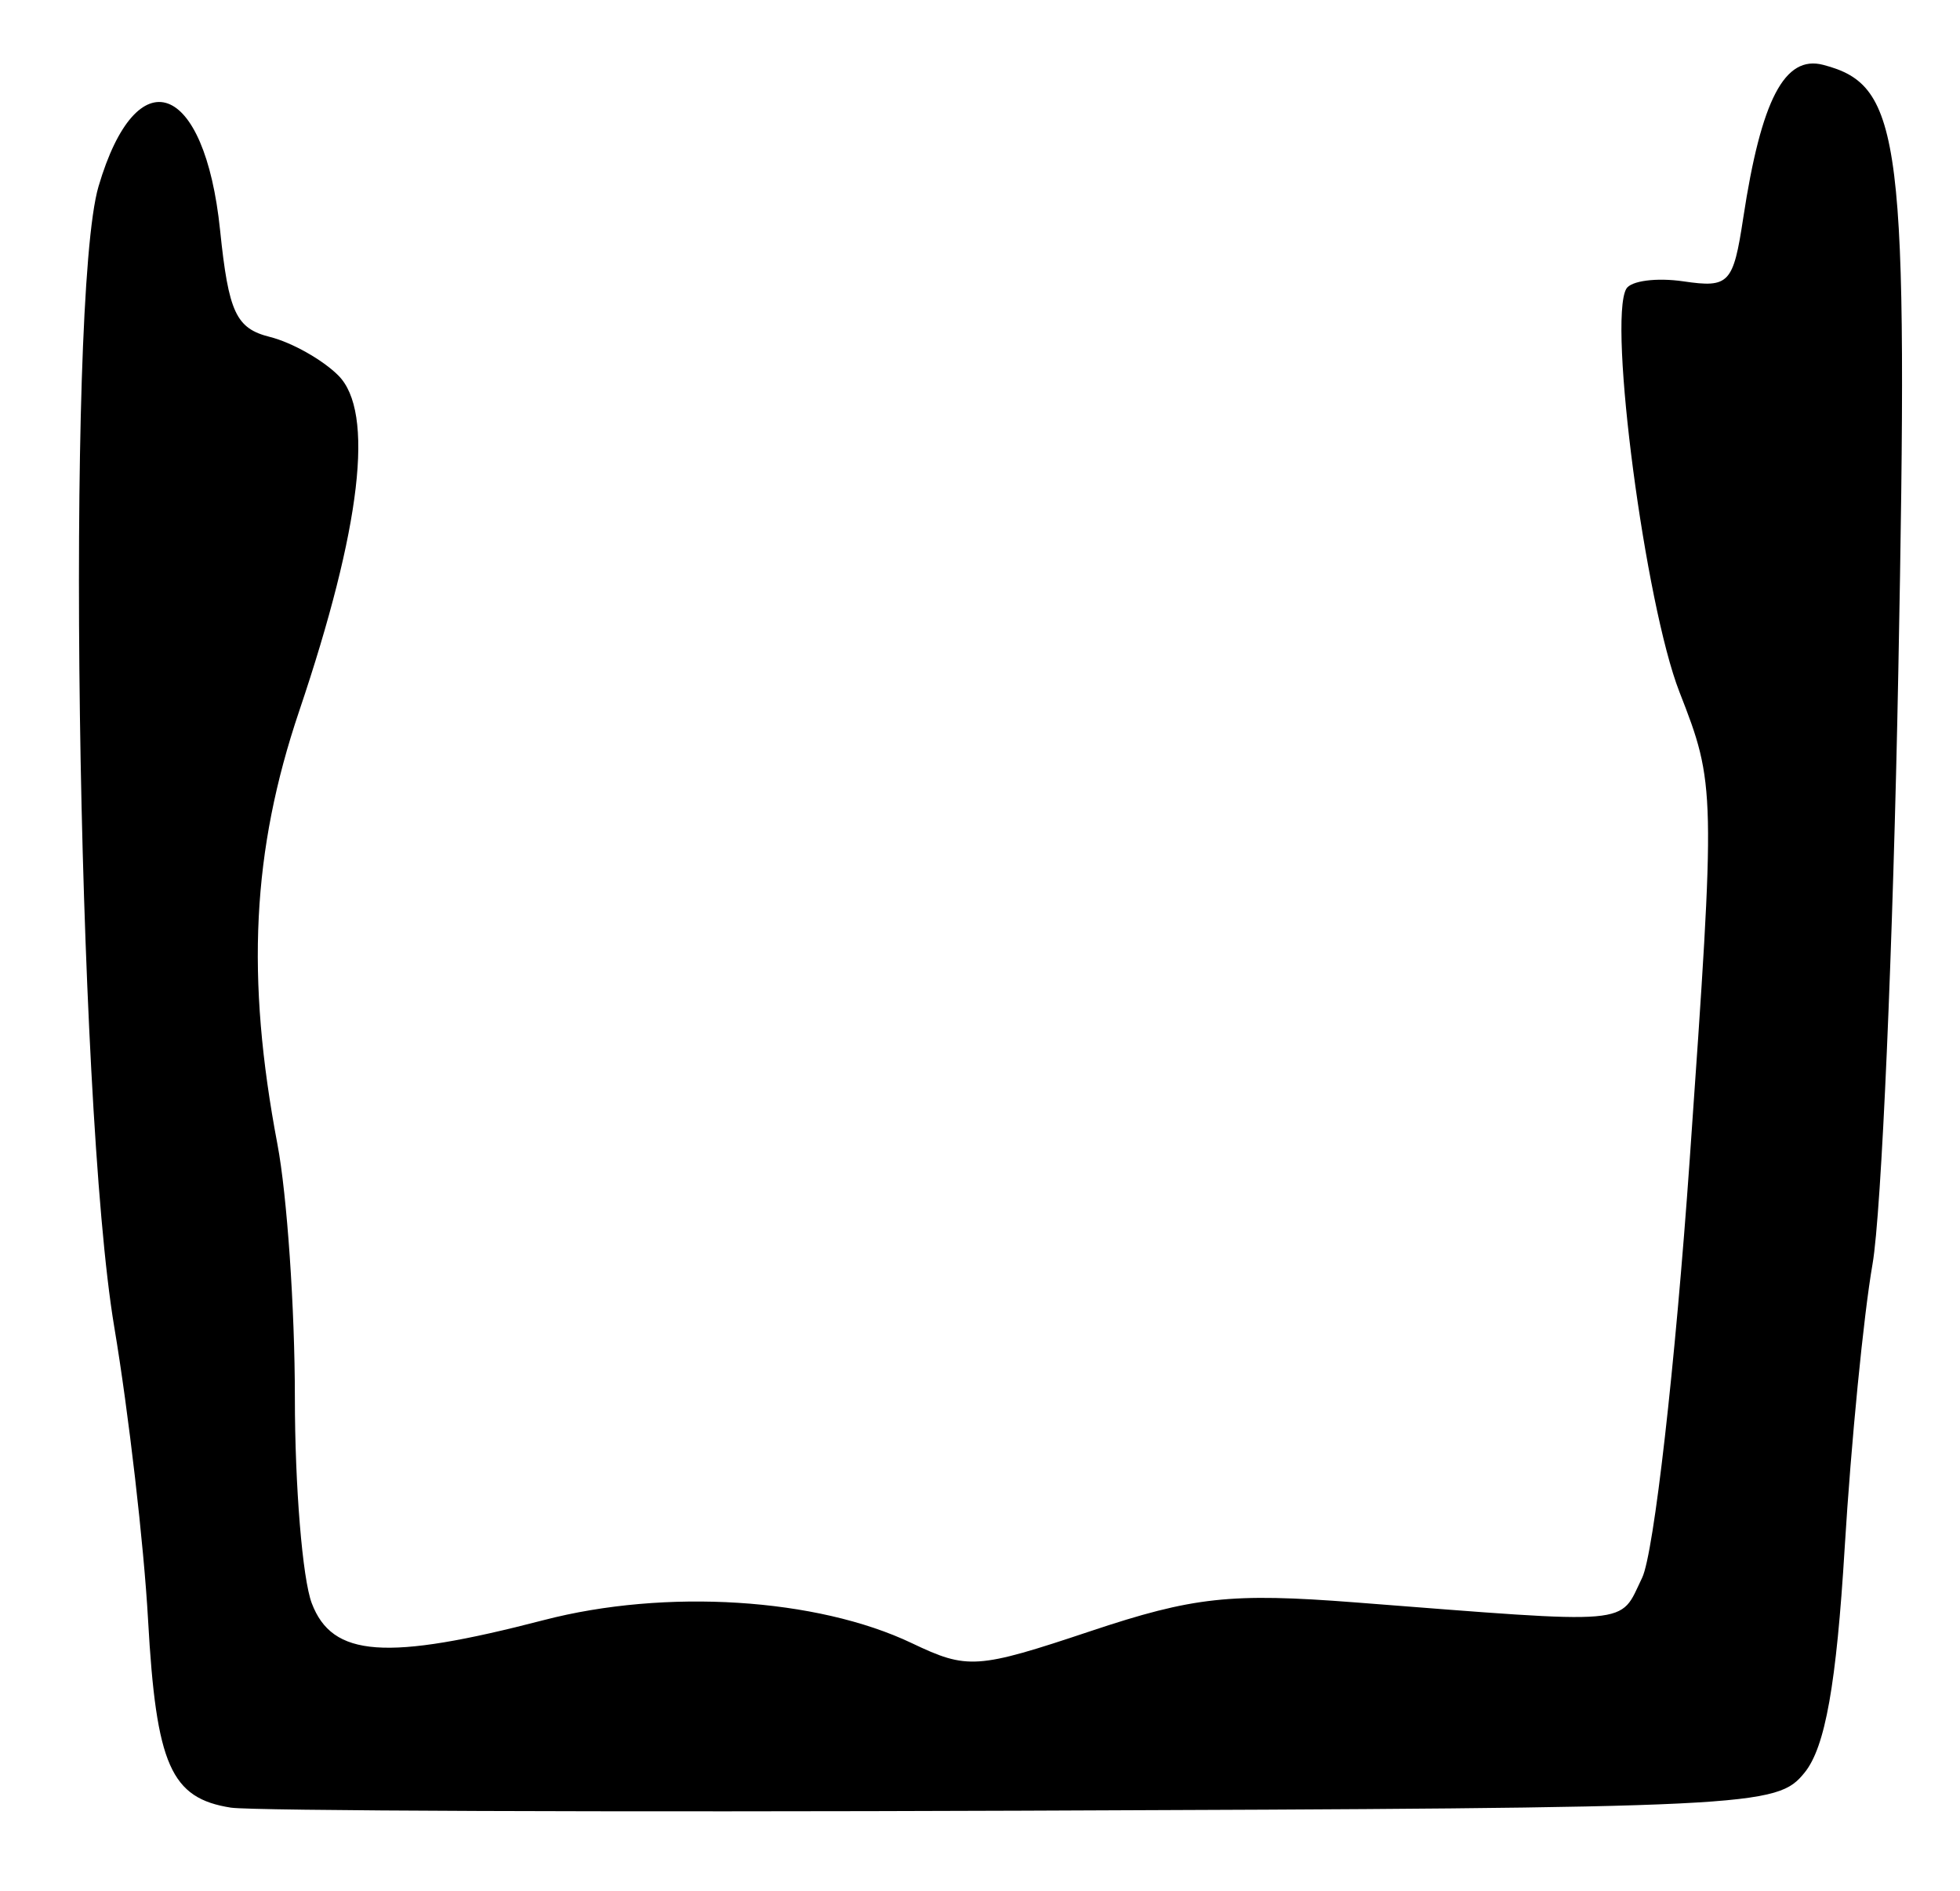
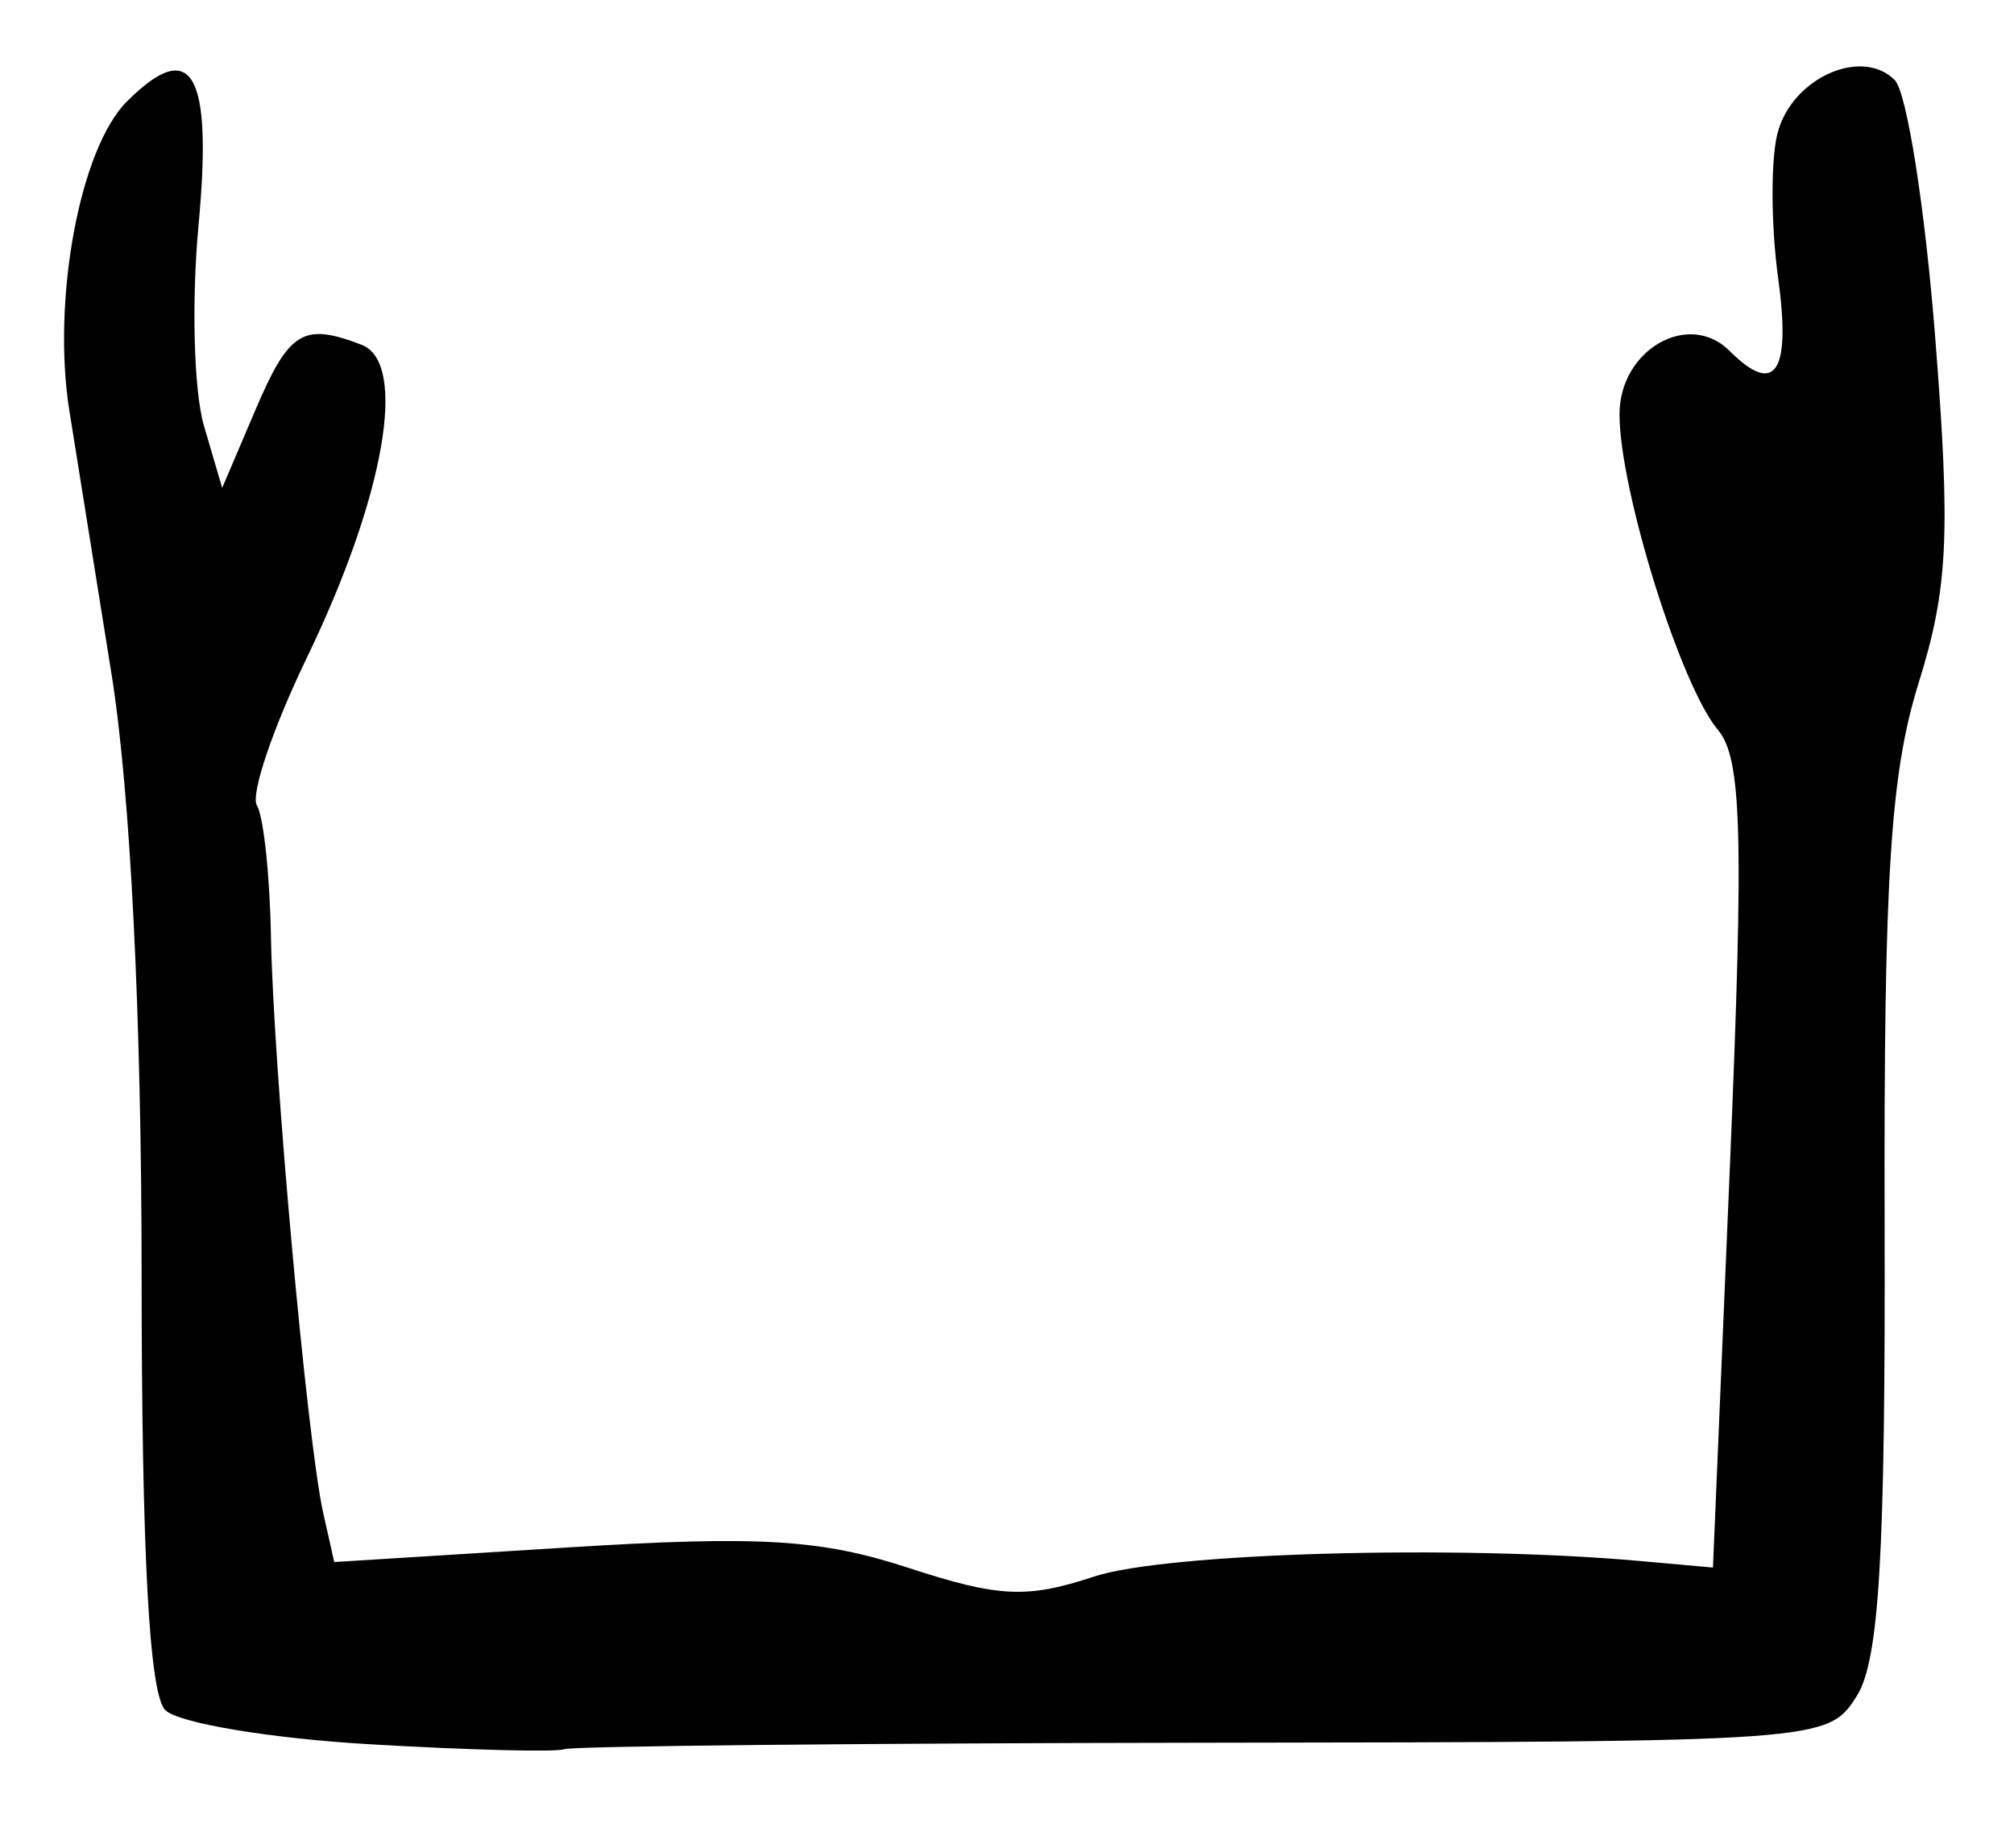
- <svg xmlns="http://www.w3.org/2000/svg" version="1.1" id="svg89" width="150.667" height="145.333" viewBox="0 0 150.667 145.333">
-   <defs id="defs93" />
-   <g id="g95">
-     <path style="fill:#000000;stroke-width:1.333" d="m 17.763,138.958 c -4.634,-0.72 -5.757,-3.262 -6.382,-14.447 C 11.059,118.73 9.889,108.6 8.782,102 5.89,84.747 5.037,22.953 7.573,14.333 10.514,4.337 15.733,6.212 16.918,17.691 c 0.654,6.335 1.223,7.556 3.832,8.21 1.685,0.423 4.05,1.755 5.256,2.961 2.798,2.798 1.765,11.662 -3.009,25.804 -3.623,10.733 -4.109,20.437 -1.669,33.303 0.736,3.883 1.339,12.64 1.339,19.459 0,6.819 0.585,13.937 1.3,15.818 1.577,4.148 5.699,4.446 17.841,1.291 9.355,-2.431 20.999,-1.7 28.288,1.776 4.279,2.041 5.002,1.992 13.727,-0.922 7.906,-2.64 10.789,-2.954 20.36,-2.212 21.667,1.678 20.26,1.799 22.05,-1.895 0.901,-1.86 2.547,-16.324 3.657,-32.143 2,-28.492 1.992,-28.829 -0.791,-35.952 -2.628,-6.728 -5.498,-28.483 -4.087,-30.985 0.35,-0.62 2.331,-0.879 4.402,-0.575 3.504,0.514 3.823,0.176 4.59,-4.872 1.383,-9.102 3.182,-12.547 6.148,-11.771 6.067,1.587 6.556,5.536 5.774,46.605 -0.402,21.124 -1.295,41.636 -1.983,45.582 -0.688,3.946 -1.65,13.744 -2.138,21.775 -0.64,10.541 -1.497,15.354 -3.082,17.312 -2.142,2.645 -3.621,2.717 -60.126,2.93 -31.862,0.12 -59.237,0.015 -60.834,-0.233 z" id="path644" />
+ <svg xmlns="http://www.w3.org/2000/svg" version="1.1" id="svg183" width="129.333" height="118.667" viewBox="0 0 129.333 118.667">
+   <defs id="defs187" />
+   <g id="g189">
+     <path style="fill:#000000;stroke-width:1.333" d="m 23.727,112.013 c -6.383,-0.374 -12.286,-1.362 -13.117,-2.196 C 9.587,108.789 9.098,99.759 9.094,81.817 9.091,65.241 8.371,50.844 7.169,43.333 6.114,36.733 4.895,29.122 4.461,26.418 3.316,19.289 5.12,9.547 8.145,6.522 12.333,2.334 13.667,4.641 12.747,14.486 12.292,19.352 12.449,25.133 13.094,27.333 l 1.174,4 2.131,-5 c 2.164,-5.078 3.066,-5.633 6.818,-4.193 2.993,1.148 1.493,9.73 -3.513,20.099 -2.188,4.532 -3.63,8.802 -3.205,9.49 0.425,0.688 0.83,4.48 0.901,8.427 0.15,8.39 2.329,32.426 3.355,37 l 0.708,3.156 15.001,-0.937 c 12.294,-0.768 16.238,-0.533 21.859,1.306 5.818,1.903 7.629,1.989 11.935,0.564 4.608,-1.524 23.303,-2.056 35.076,-0.998 l 4.667,0.419 1.089,-25.796 c 0.9,-21.304 0.765,-26.18 -0.771,-28 C 107.919,44.029 104,31.457 104,26.603 c 0,-4.139 4.441,-6.696 7.068,-4.069 2.932,2.932 3.953,1.405 3.121,-4.665 -0.462,-3.372 -0.484,-7.551 -0.049,-9.286 0.888,-3.537 5.385,-5.592 7.535,-3.442 0.773,0.773 1.94,8.183 2.593,16.466 1.002,12.72 0.837,16.18 -1.064,22.269 -1.817,5.822 -2.237,12.494 -2.18,34.667 0.055,21.341 -0.345,28.11 -1.796,30.388 -1.853,2.911 -2.141,2.932 -41.983,2.985 -22.064,0.029 -40.52,0.216 -41.014,0.415 -0.494,0.199 -6.12,0.056 -12.504,-0.318 z" id="path813" />
  </g>
</svg>
